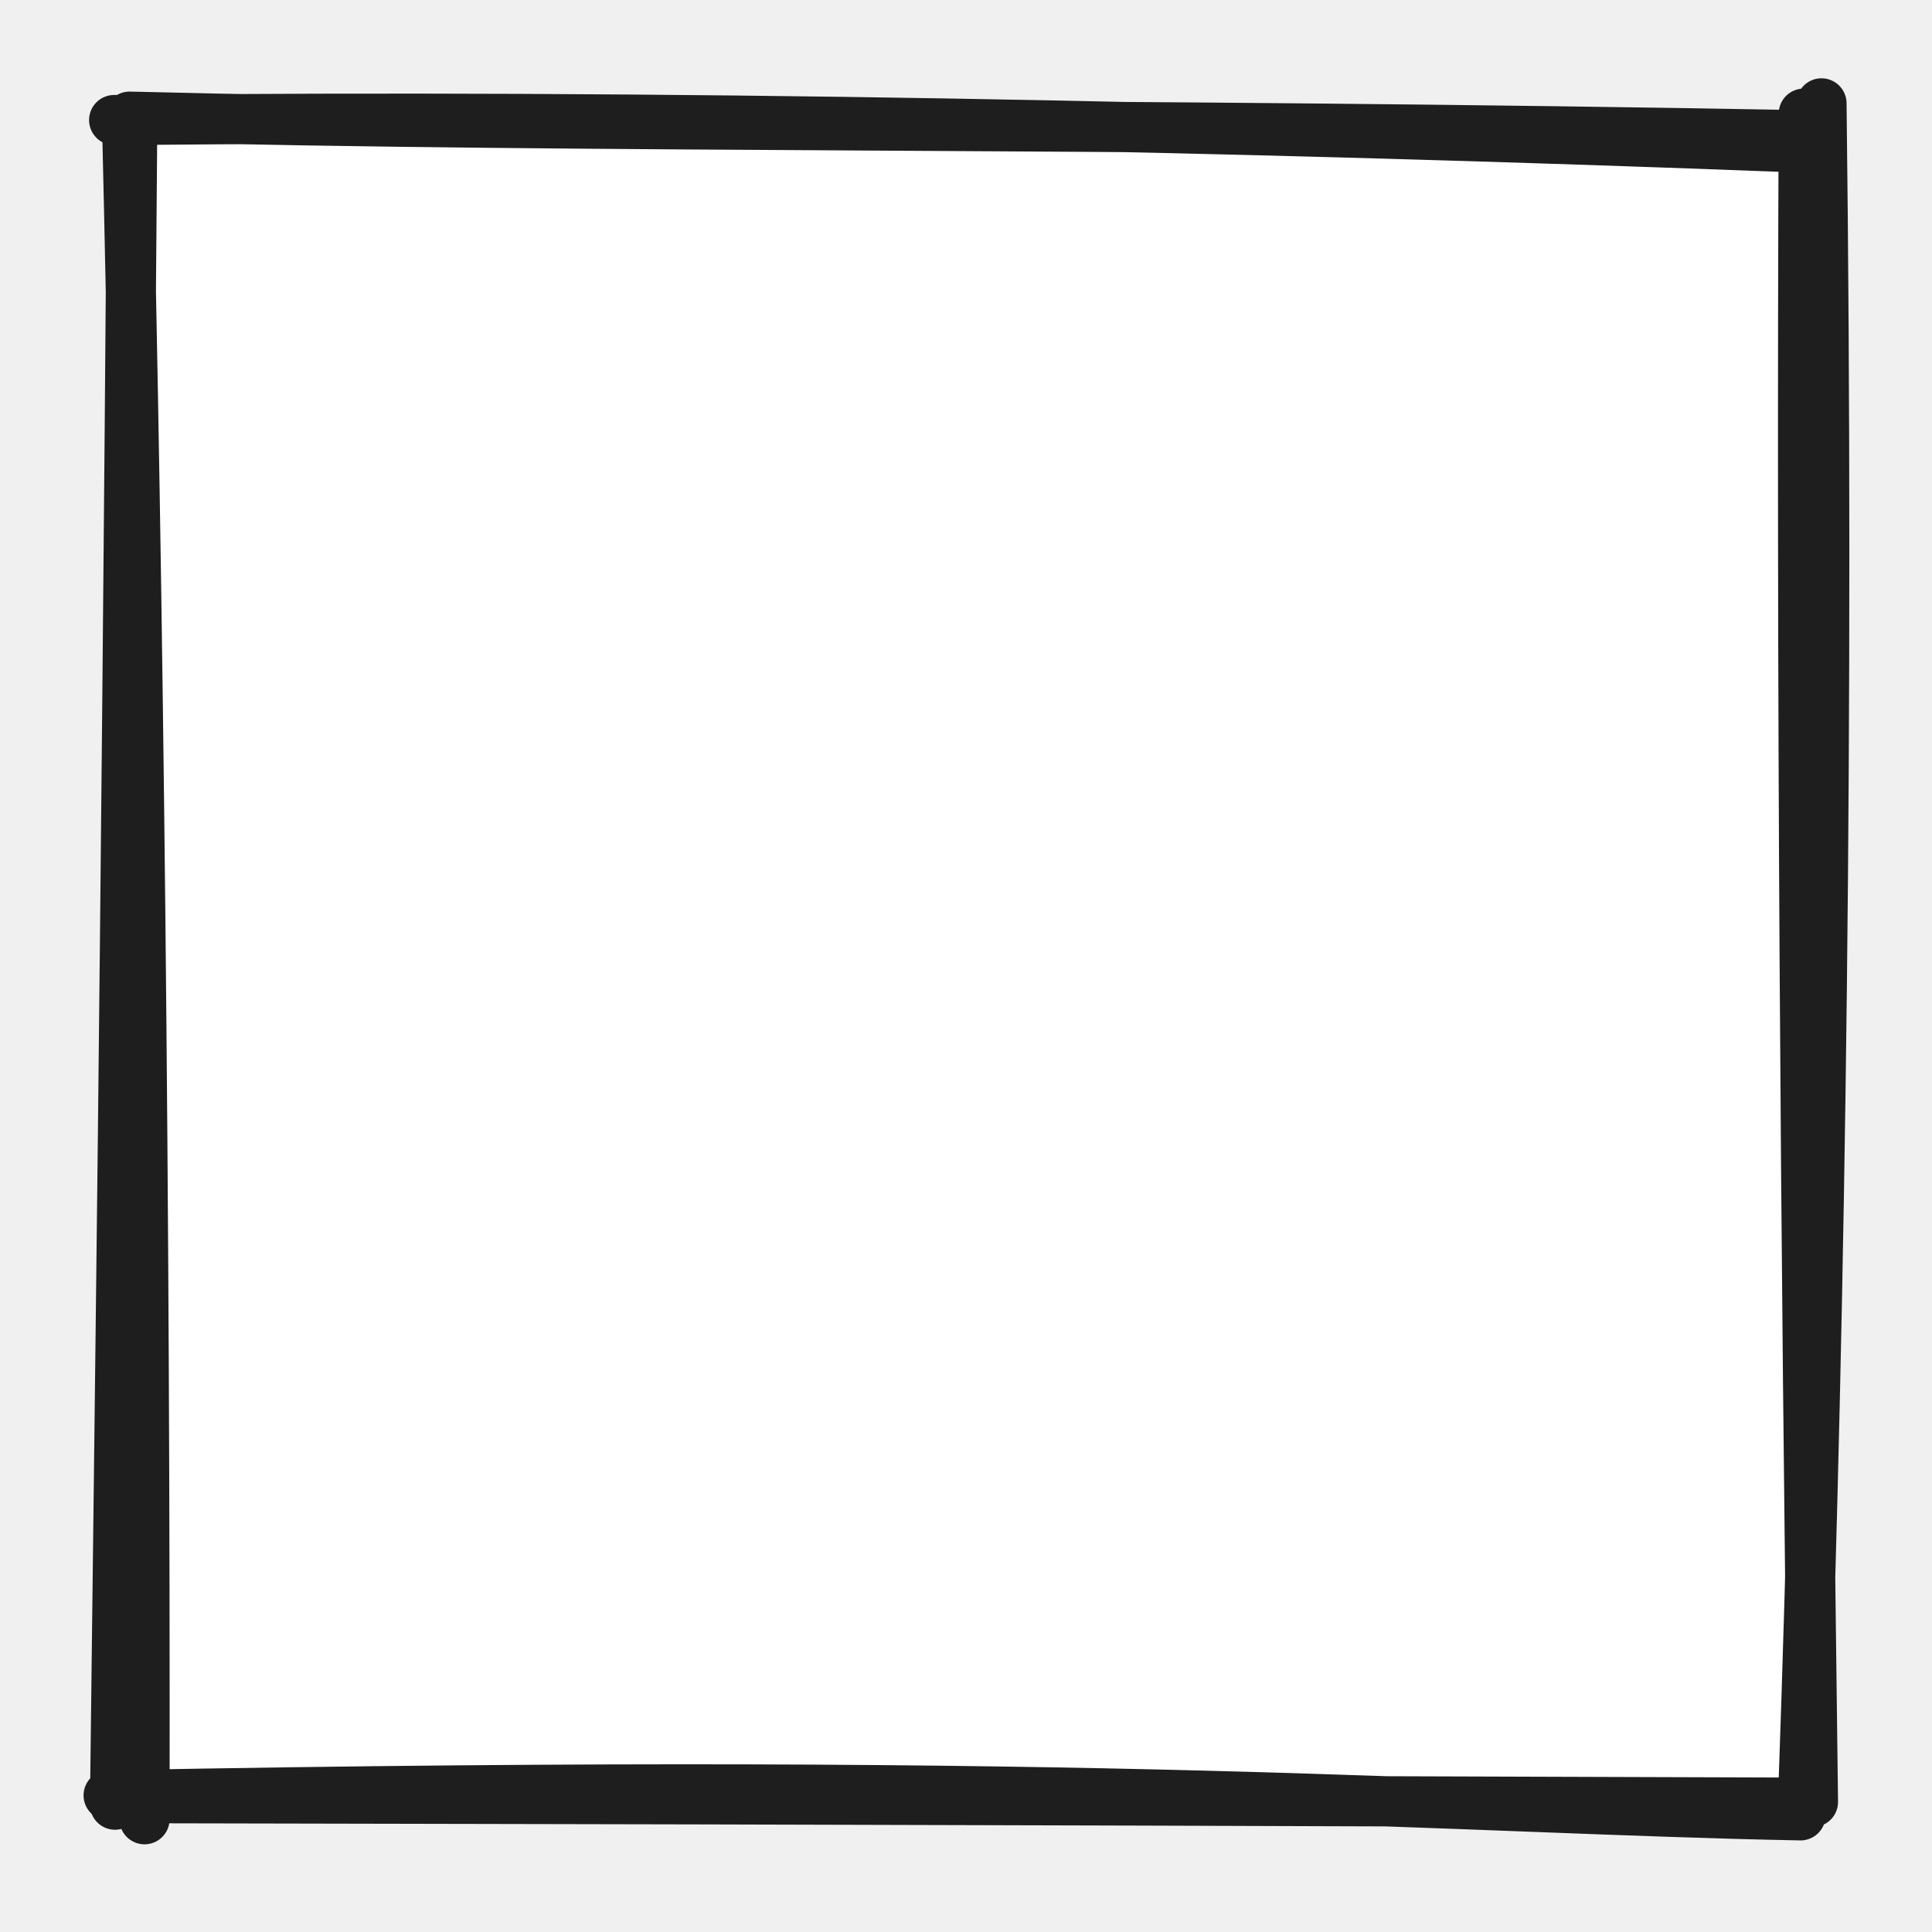
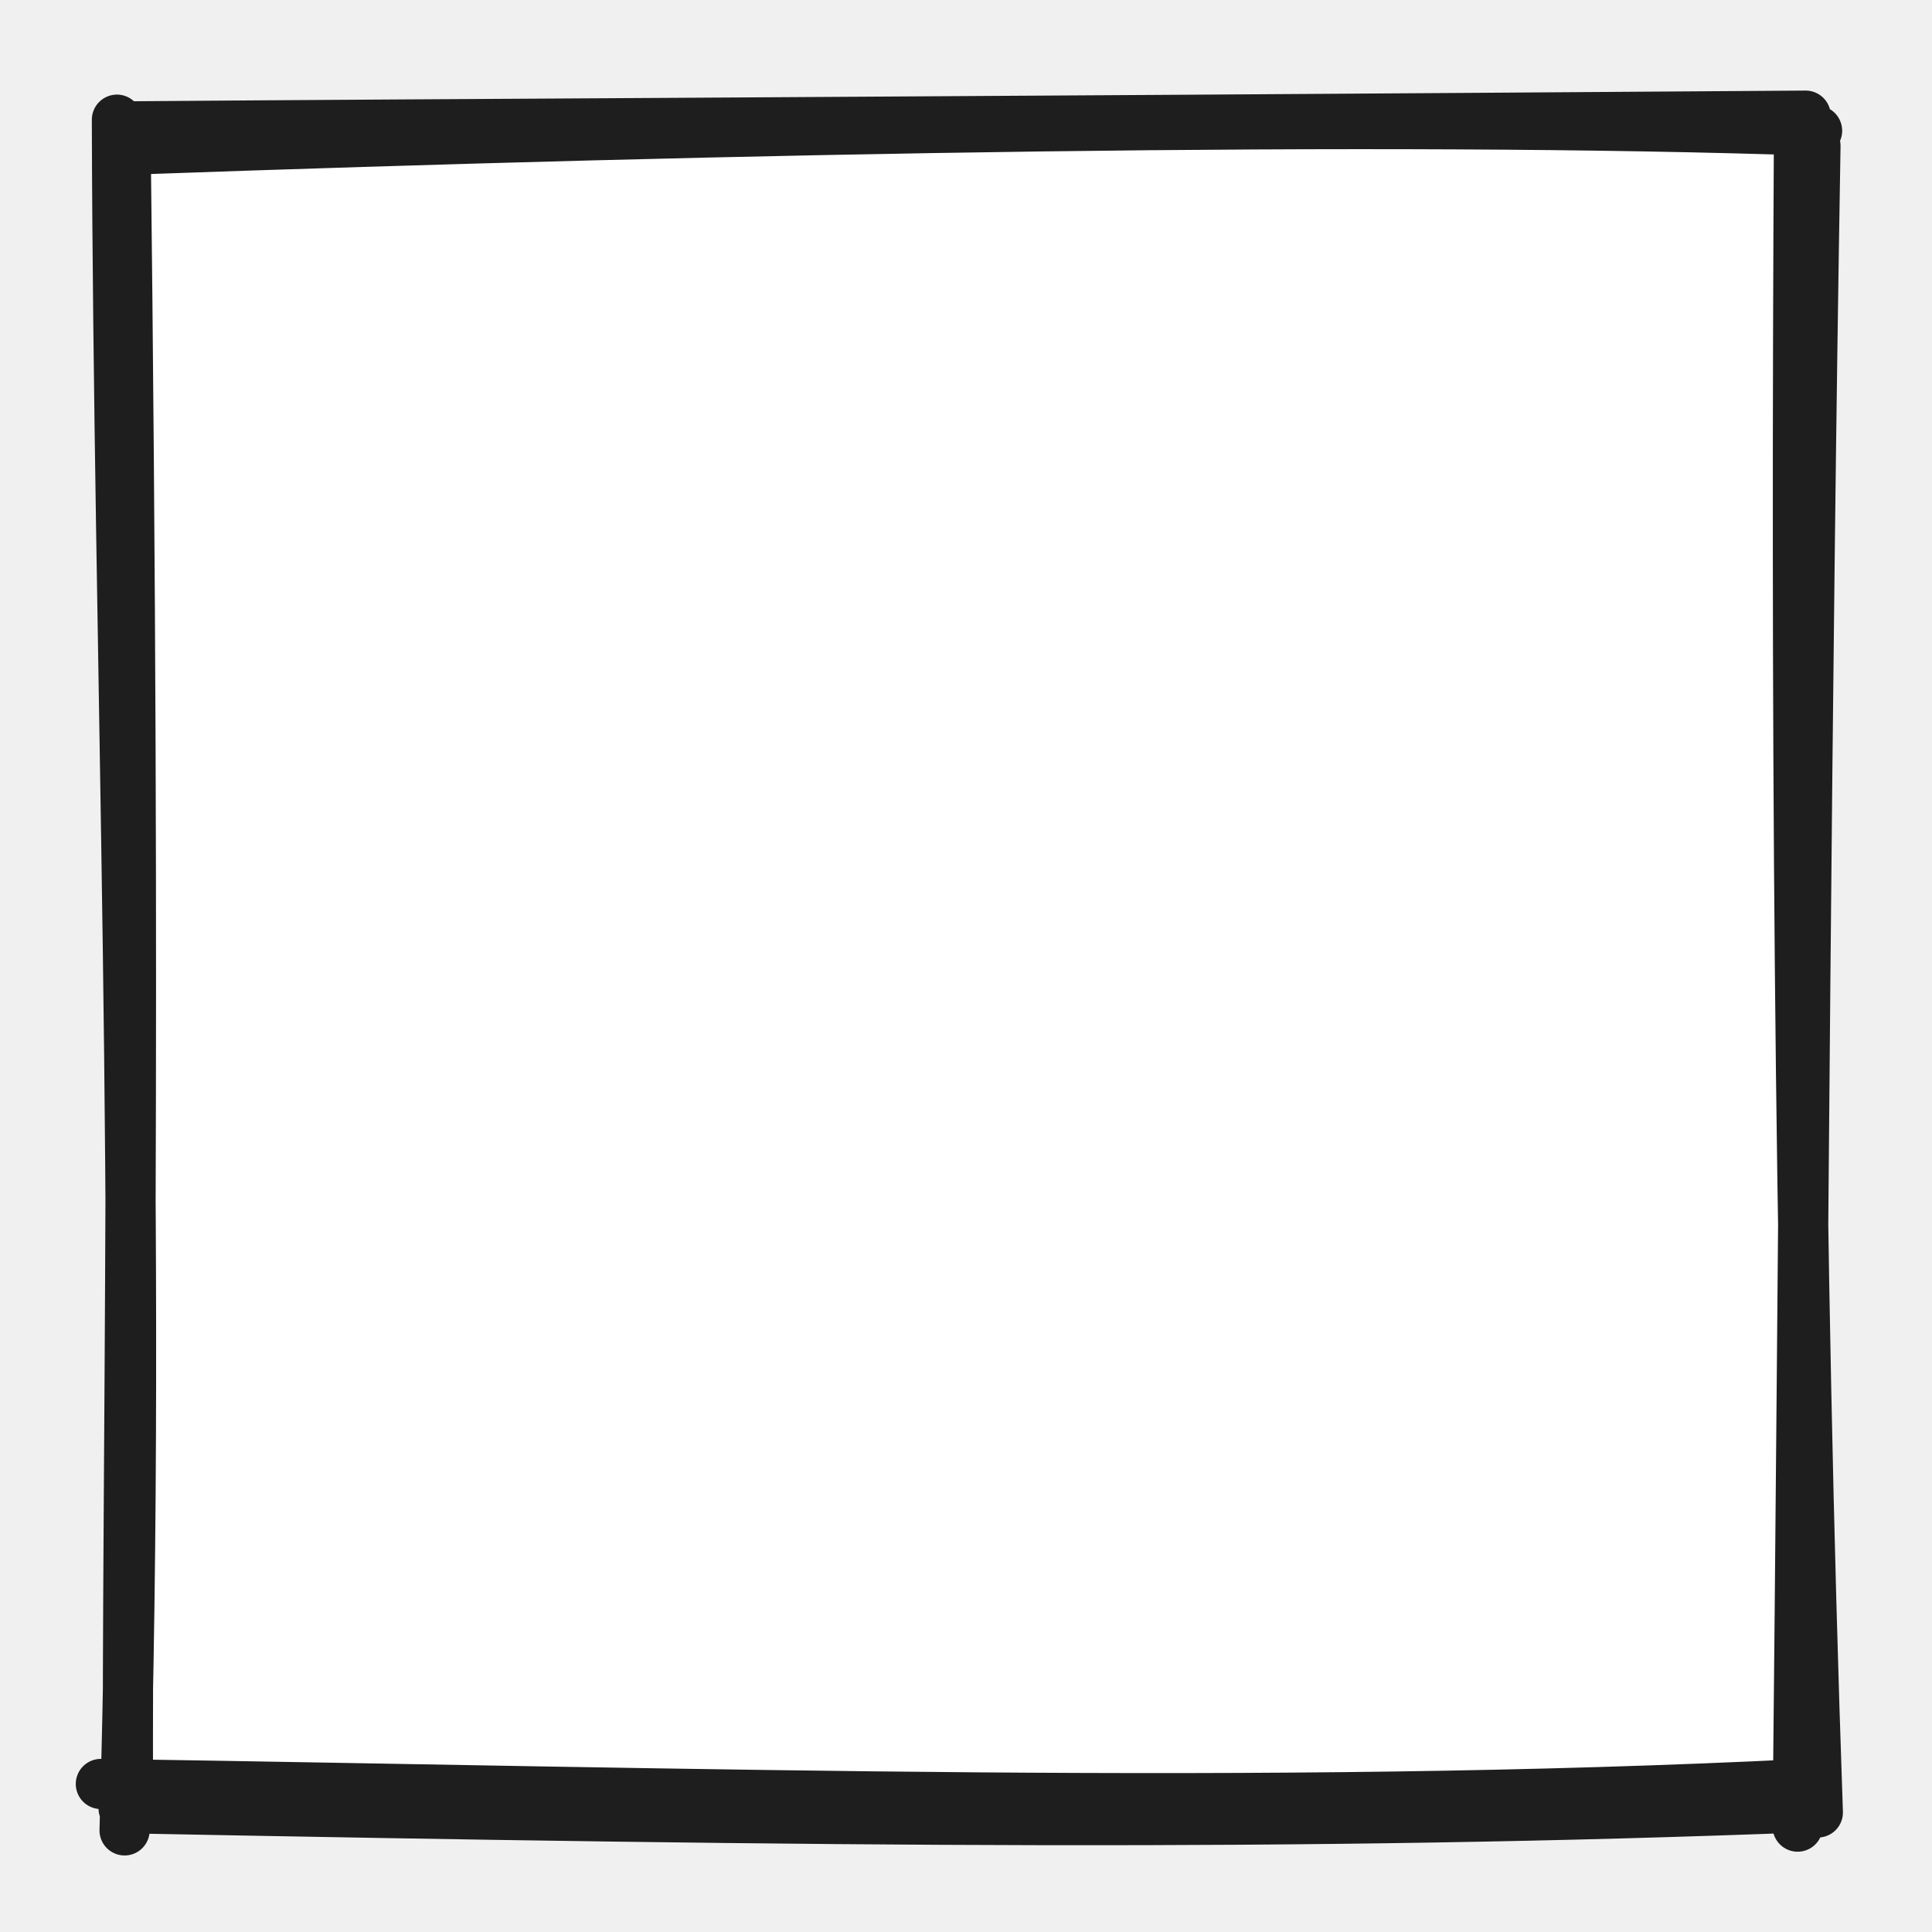
<svg xmlns="http://www.w3.org/2000/svg" version="1.1" viewBox="0 0 154 154" width="154" height="154">
  <defs>
    <style class="style-fonts">
      @font-face {
        font-family: "Virgil";
        src: url("https://excalidraw.com/Virgil.woff2");
      }
      @font-face {
        font-family: "Cascadia";
        src: url("https://excalidraw.com/Cascadia.woff2");
      }
    </style>
  </defs>
  <g stroke-linecap="round" transform="translate(10 10) rotate(0 67 67)">
-     <path d="M-0.2 0.9 L135.37 0.76 L135.48 134.94 L0.02 133.33" stroke="none" stroke-width="0" fill="#ffffff" />
-     <path d="M-0.9 -0.43 C42.03 -0.86, 88.03 0.01, 133.64 1.76 M0.33 -0.7 C37.91 0.25, 76.8 -0.27, 134.84 0.8 M135.19 -1.76 C135.78 46.19, 135.15 93.24, 133.75 132.74 M133.78 -0.94 C133.58 44.27, 133.93 89.15, 134.51 133.63 M133.52 134.7 C106 134.17, 78.67 131.58, -1.34 133.11 M133.16 133.69 C101.03 133.59, 69.15 133.45, 0.41 133.33 M1.52 135.01 C1.58 86.81, 1.02 36.2, 0.13 -0.24 M-0.83 133.85 C-0.46 101.99, 0.01 69.64, 0.53 0.93" stroke="#1e1e1e" stroke-width="4" fill="none" />
+     <path d="M-0.89 -0.46 L135.49 0.78 L133.73 133.95 L-0.2 133.96" stroke="none" stroke-width="0" fill="#ffffff" />
+     <path d="M0.53 1.92 C49.22 0.18, 100.3 -0.77, 134.84 0.42 M0.78 0.07 C28.01 -0.14, 57.17 -0.24, 133.93 -0.78 M134.71 1.63 C133.97 45.2, 133.77 90.32, 133.29 135.6 M133.4 0.3 C133.16 43.94, 133.33 89.7, 134.9 134.47 M133.5 132.22 C90.83 134.32, 46.56 132.94, -1.96 132.2 M134.14 134.05 C94.05 135.6, 56.18 135.22, -0.15 134.13 M-0.07 135.9 C1.34 87.5, -0.57 42.51, -0.68 -0.46 M0.2 134.28 C0.11 105.22, 0.91 77.2, 0 0.22" stroke="#1e1e1e" stroke-width="4" fill="none" />
  </g>
</svg>
